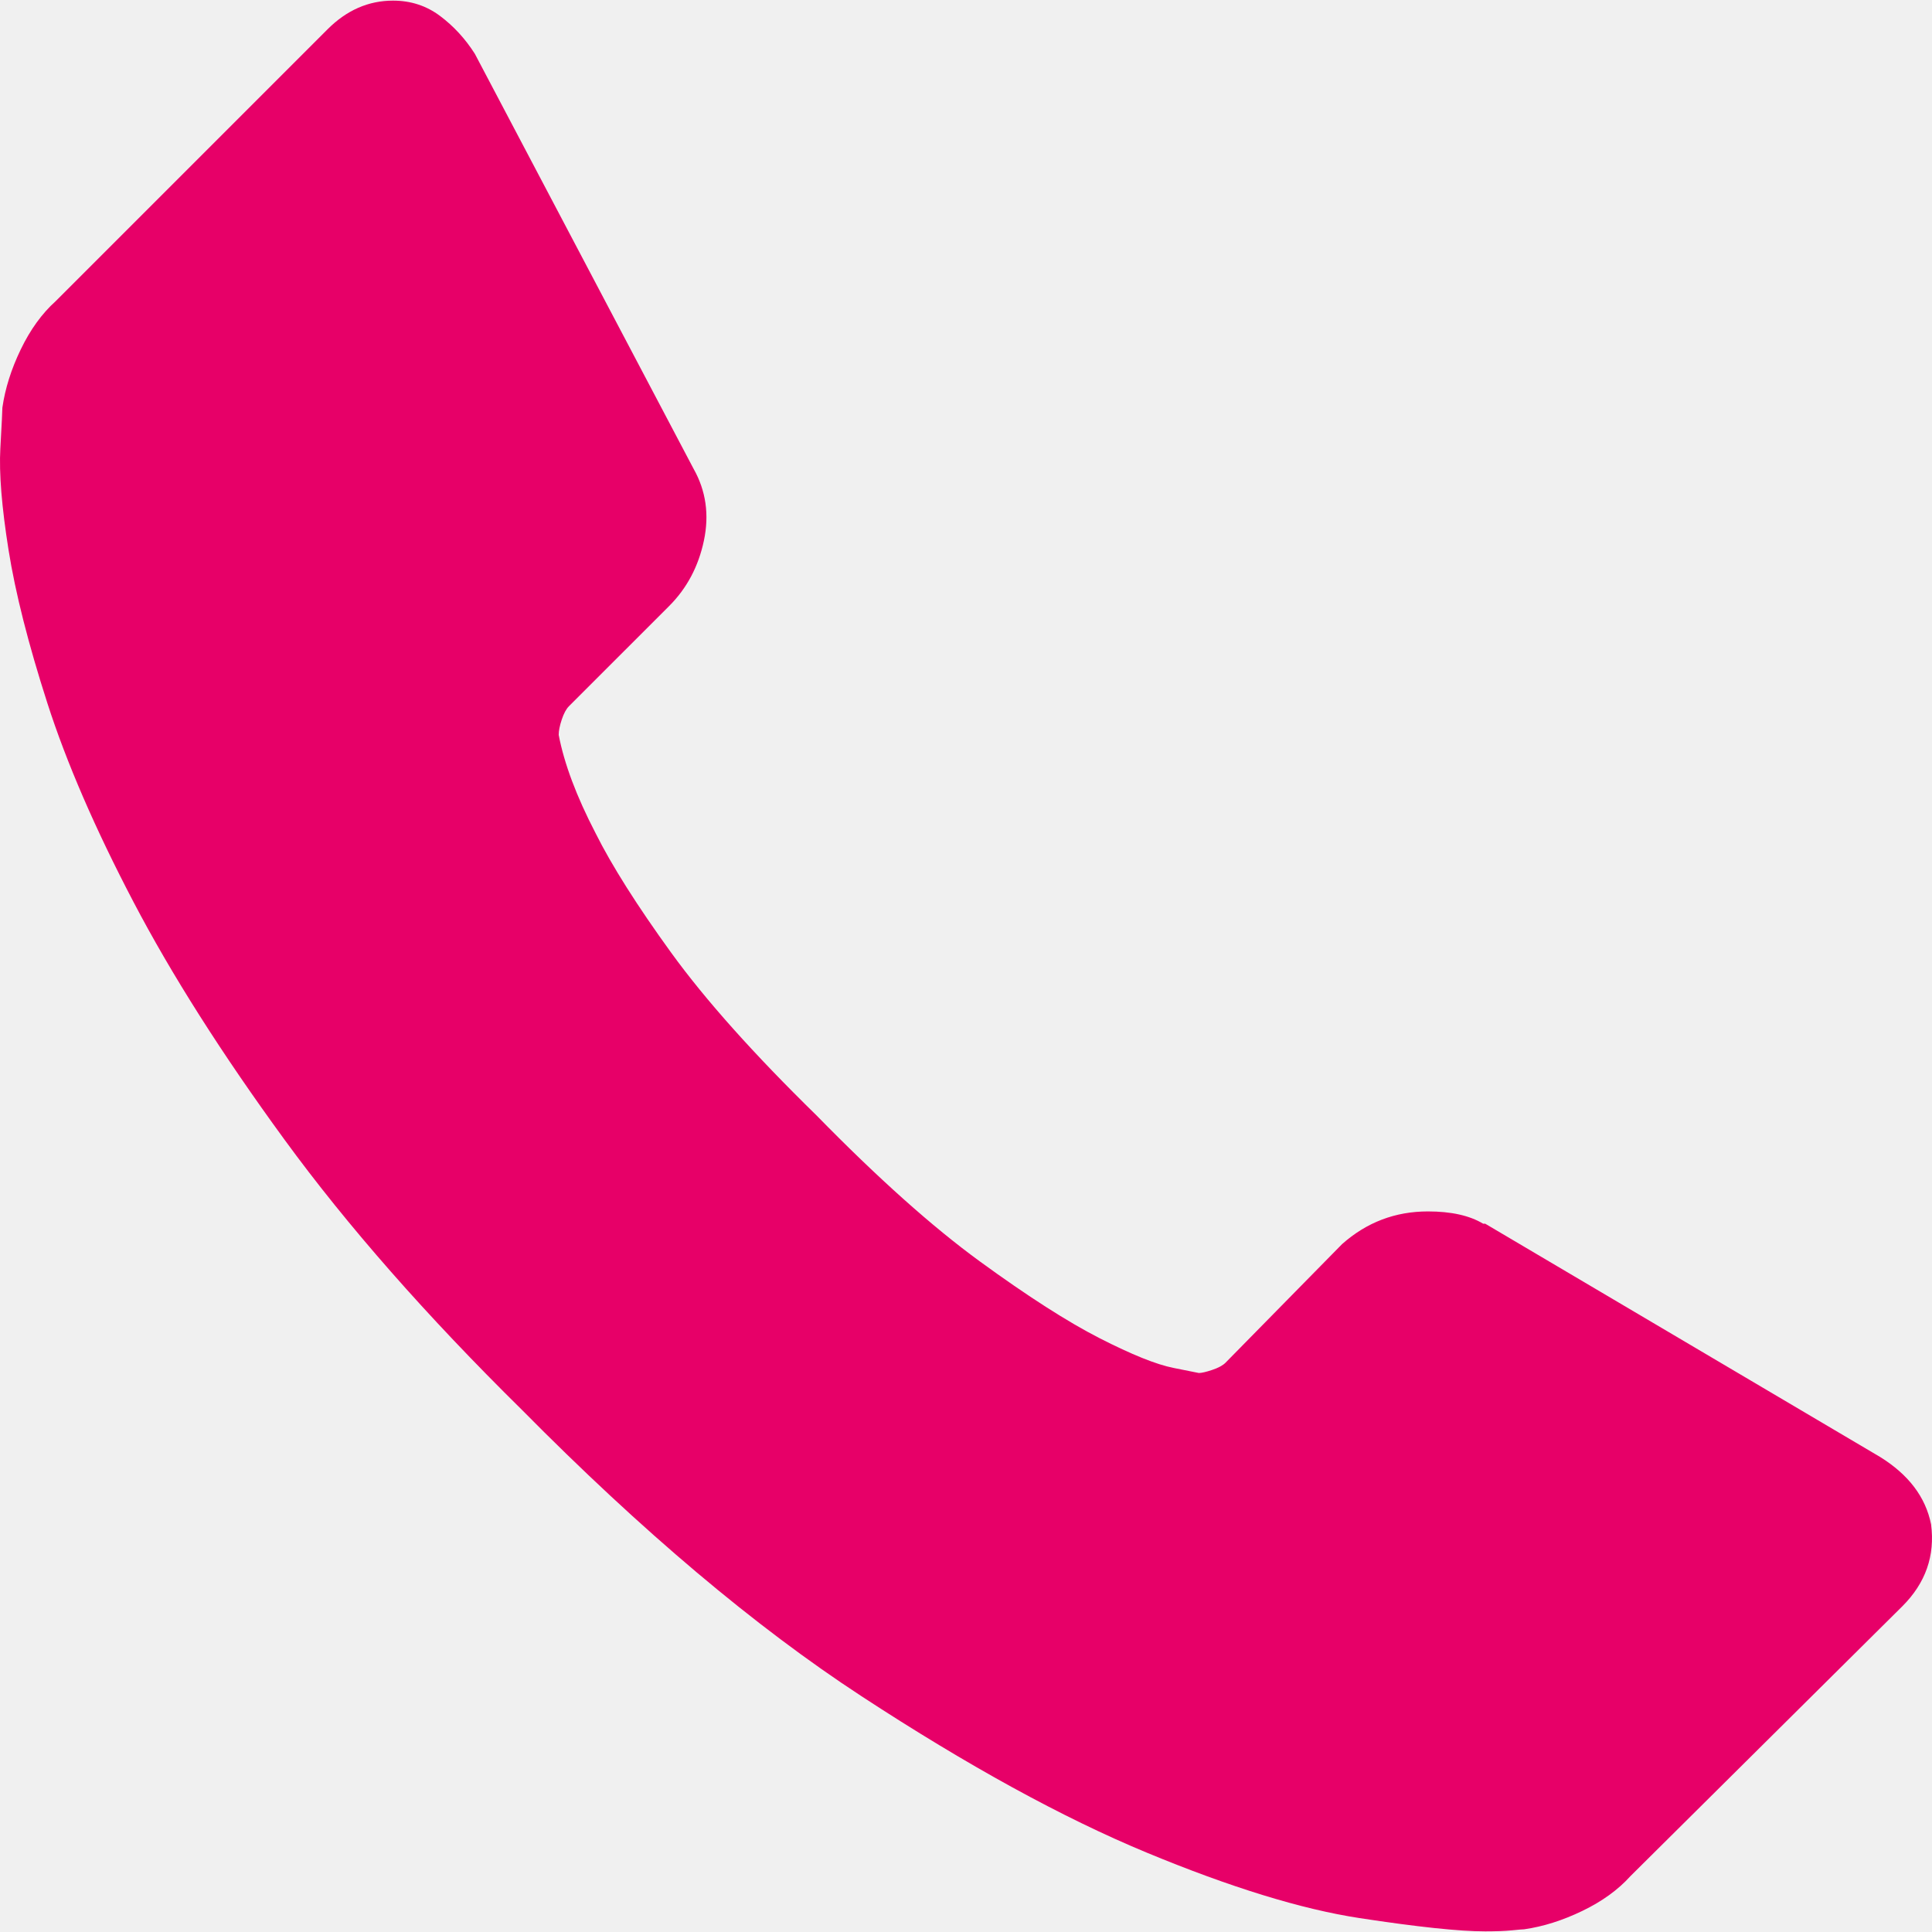
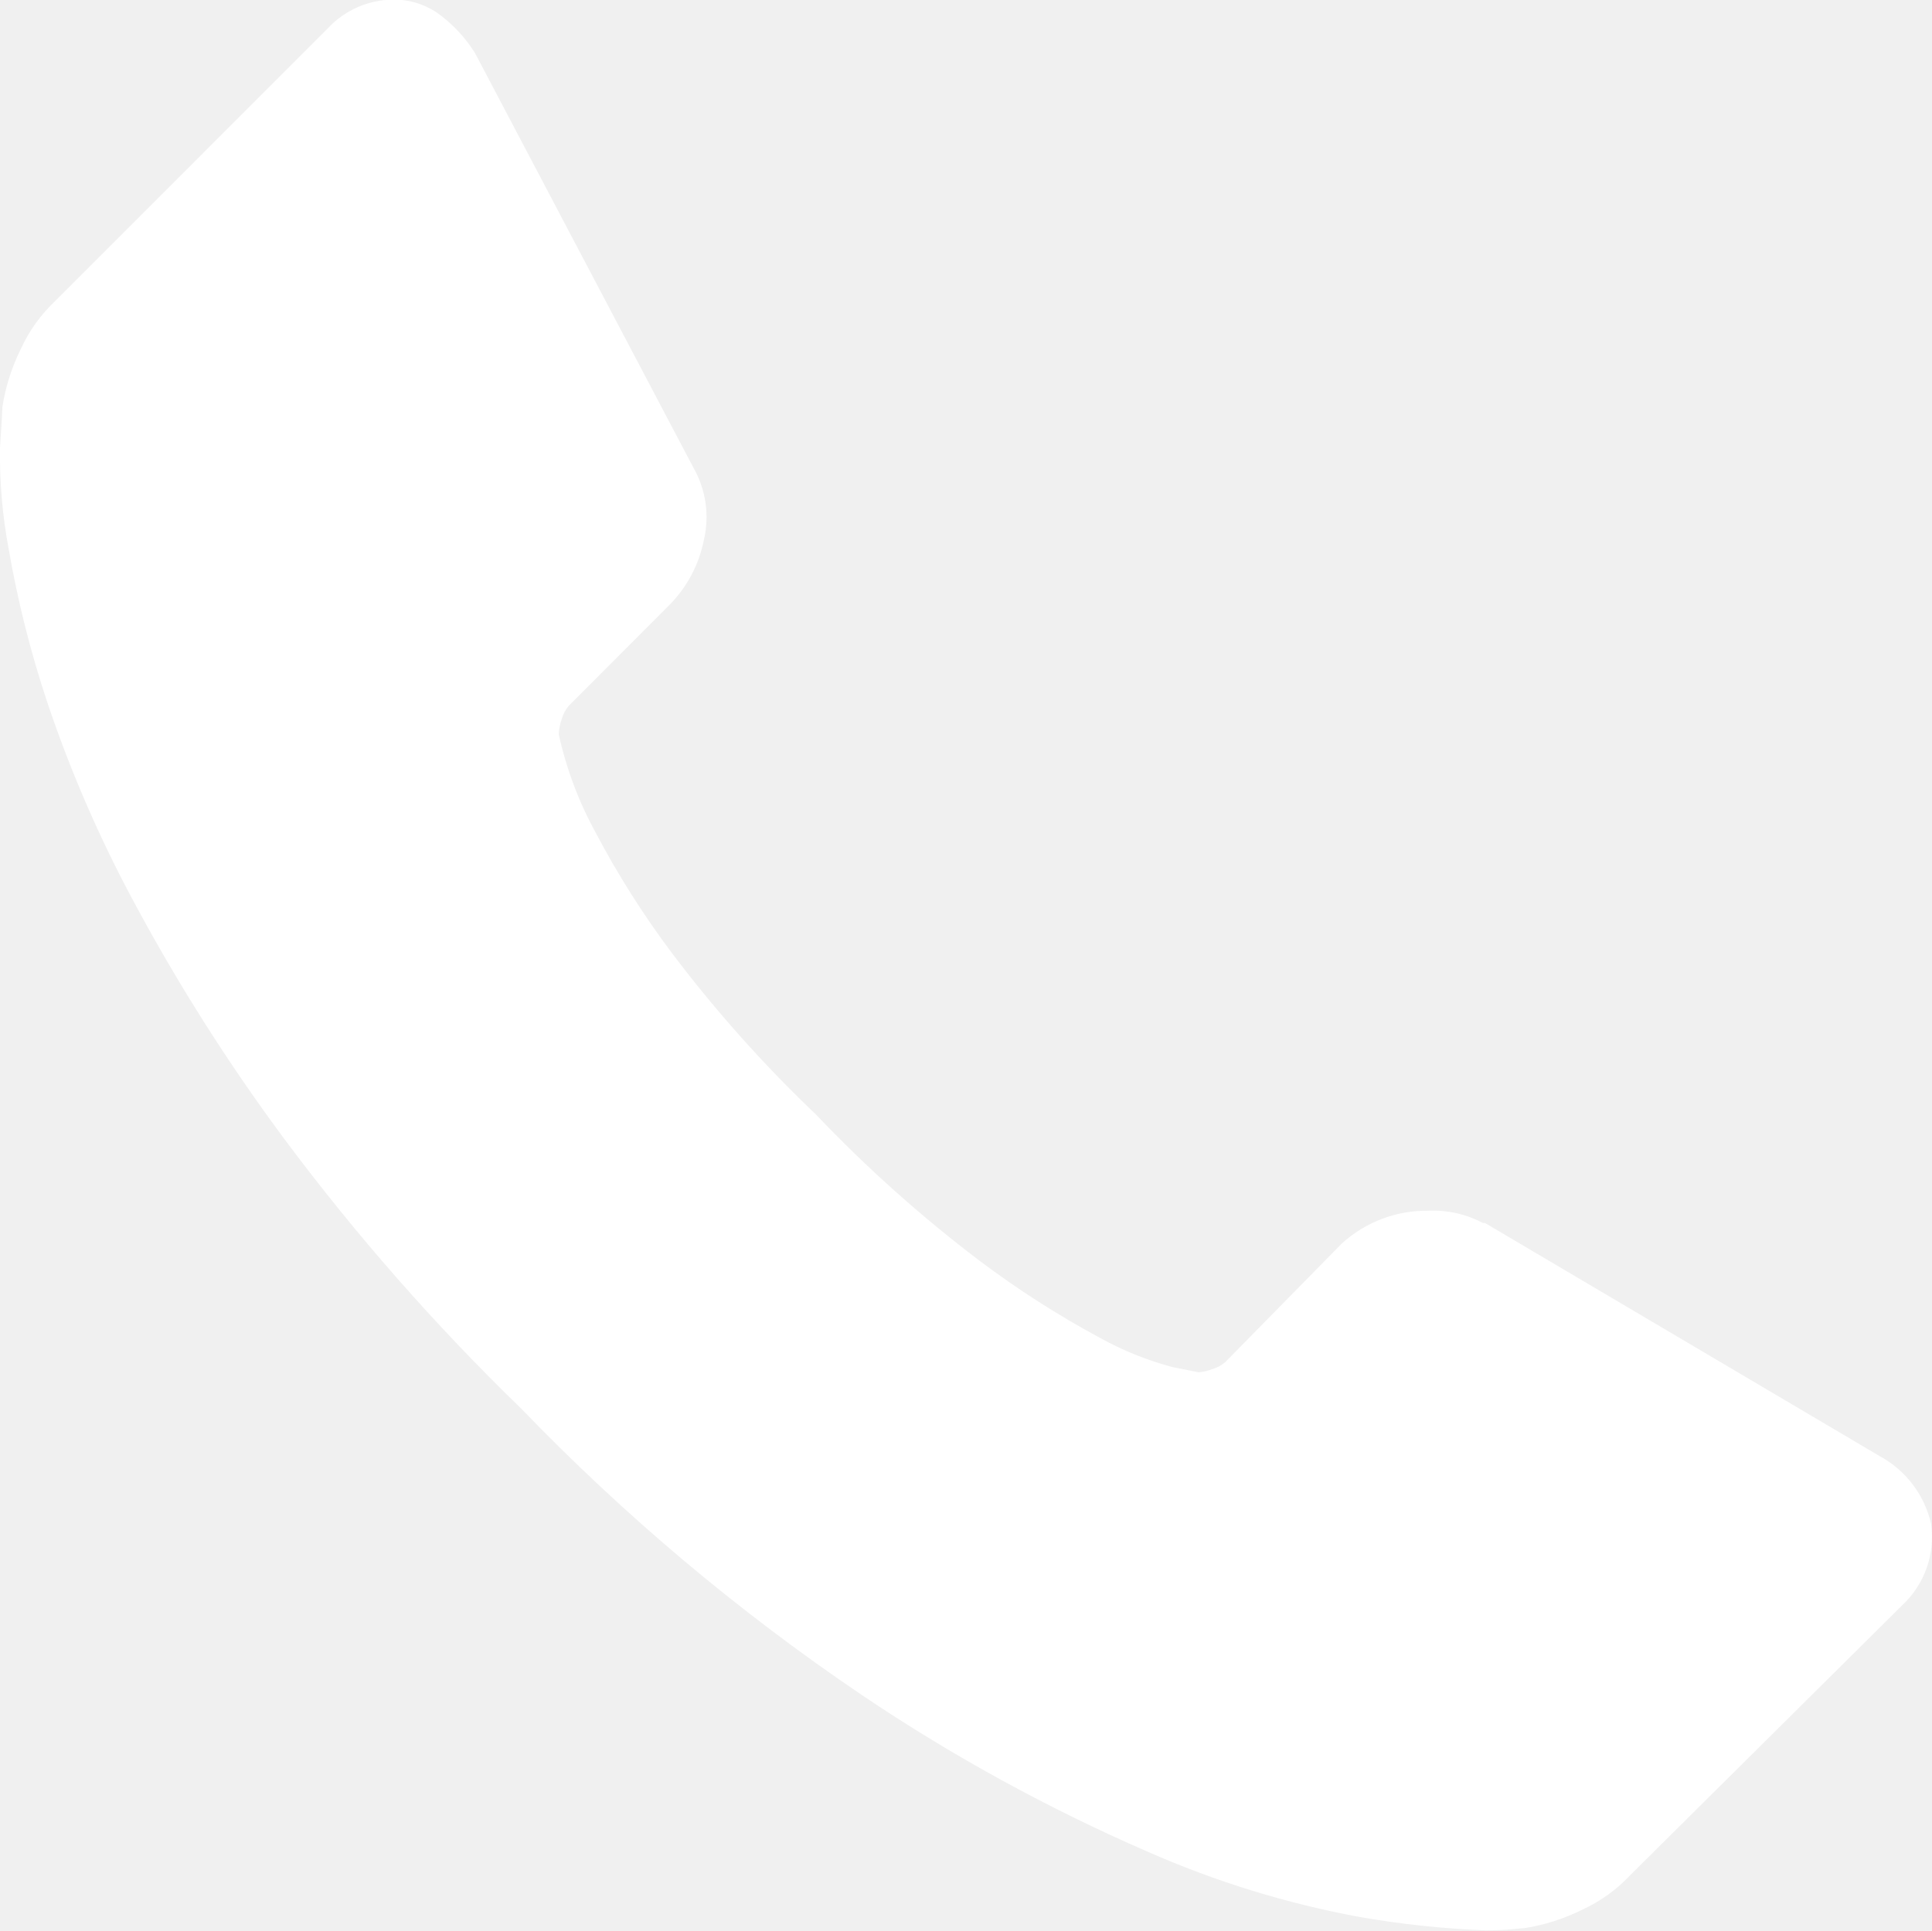
- <svg xmlns="http://www.w3.org/2000/svg" version="1.1" id="Capa_1" x="0px" y="0px" viewBox="0 0 578.106 578.106" style="enable-background:new 0 0 578.106 578.106;" xml:space="preserve">
-   <g>
-     <g>
-       <path style="fill:#E70068;" d="M577.83,456.128c1.225,9.385-1.635,17.545-8.568,24.48l-81.396,80.781    c-3.672,4.08-8.465,7.551-14.381,10.404c-5.916,2.857-11.729,4.693-17.439,5.508c-0.408,0-1.635,0.105-3.676,0.309    c-2.037,0.203-4.689,0.307-7.953,0.307c-7.754,0-20.301-1.326-37.641-3.979s-38.555-9.182-63.645-19.584    c-25.096-10.404-53.553-26.012-85.376-46.818c-31.823-20.805-65.688-49.367-101.592-85.68    c-28.56-28.152-52.224-55.08-70.992-80.783c-18.768-25.705-33.864-49.471-45.288-71.299    c-11.425-21.828-19.993-41.616-25.705-59.364S4.59,177.362,2.55,164.51s-2.856-22.95-2.448-30.294    c0.408-7.344,0.612-11.424,0.612-12.24c0.816-5.712,2.652-11.526,5.508-17.442s6.324-10.71,10.404-14.382L98.022,8.756    c5.712-5.712,12.24-8.568,19.584-8.568c5.304,0,9.996,1.53,14.076,4.59s7.548,6.834,10.404,11.322l65.484,124.236    c3.672,6.528,4.692,13.668,3.06,21.42c-1.632,7.752-5.1,14.28-10.404,19.584l-29.988,29.988c-0.816,0.816-1.53,2.142-2.142,3.978    s-0.918,3.366-0.918,4.59c1.632,8.568,5.304,18.36,11.016,29.376c4.896,9.792,12.444,21.726,22.644,35.802    s24.684,30.293,43.452,48.653c18.36,18.77,34.68,33.354,48.96,43.76c14.277,10.4,26.215,18.053,35.803,22.949    c9.588,4.896,16.932,7.854,22.031,8.871l7.648,1.531c0.816,0,2.145-0.307,3.979-0.918c1.836-0.613,3.162-1.326,3.979-2.143    l34.883-35.496c7.348-6.527,15.912-9.791,25.705-9.791c6.938,0,12.443,1.223,16.523,3.672h0.611l118.115,69.768    C571.098,441.238,576.197,447.968,577.83,456.128z" />
+ <svg xmlns="http://www.w3.org/2000/svg" viewBox="0 0 20 19.987">
+   <defs>
+     <style>
+       .cls-1 {
+         fill: #fff;
+       }
+     </style>
+   </defs>
+   <g id="phone-receiver" transform="translate(0 -0.188)">
+     <g id="Group_42" data-name="Group 42" transform="translate(0 0.188)">
+       <path id="Path_28" data-name="Path 28" class="cls-1" d="M19.99,15.962a.967.967,0,0,1-.3.847L16.878,19.6a1.585,1.585,0,0,1-.5.36,2.056,2.056,0,0,1-.6.191q-.021,0-.127.011t-.275.011a9.761,9.761,0,0,1-1.3-.138,9.889,9.889,0,0,1-2.2-.678,18.483,18.483,0,0,1-2.954-1.62A22.021,22.021,0,0,1,5.4,14.776a23.2,23.2,0,0,1-2.456-2.795A19.913,19.913,0,0,1,1.38,9.515,13.285,13.285,0,0,1,.49,7.461a10.9,10.9,0,0,1-.4-1.588A5.244,5.244,0,0,1,0,4.825Q.025,4.444.025,4.4a2.058,2.058,0,0,1,.191-.6,1.587,1.587,0,0,1,.36-.5L3.391.484a.933.933,0,0,1,.678-.3.79.79,0,0,1,.487.159,1.472,1.472,0,0,1,.36.392l2.265,4.3a1.03,1.03,0,0,1,.106.741,1.32,1.32,0,0,1-.36.678L5.89,7.493a.353.353,0,0,0-.074.138.522.522,0,0,0-.032.159,3.823,3.823,0,0,0,.381,1.016,9.329,9.329,0,0,0,.783,1.239,13.752,13.752,0,0,0,1.5,1.683,14.025,14.025,0,0,0,1.694,1.514,9.782,9.782,0,0,0,1.239.794,3.292,3.292,0,0,0,.762.307l.265.053a.5.5,0,0,0,.138-.032.354.354,0,0,0,.138-.074l1.207-1.228a1.3,1.3,0,0,1,.889-.339,1.106,1.106,0,0,1,.572.127h.021l4.086,2.414A1.065,1.065,0,0,1,19.99,15.962Z" transform="translate(0 -0.188)" />
    </g>
  </g>
-   <g>
- </g>
-   <g>
- </g>
-   <g>
- </g>
-   <g>
- </g>
-   <g>
- </g>
-   <g>
- </g>
-   <g>
- </g>
-   <g>
- </g>
-   <g>
- </g>
-   <g>
- </g>
-   <g>
- </g>
-   <g>
- </g>
-   <g>
- </g>
-   <g>
- </g>
-   <g>
- </g>
</svg>
